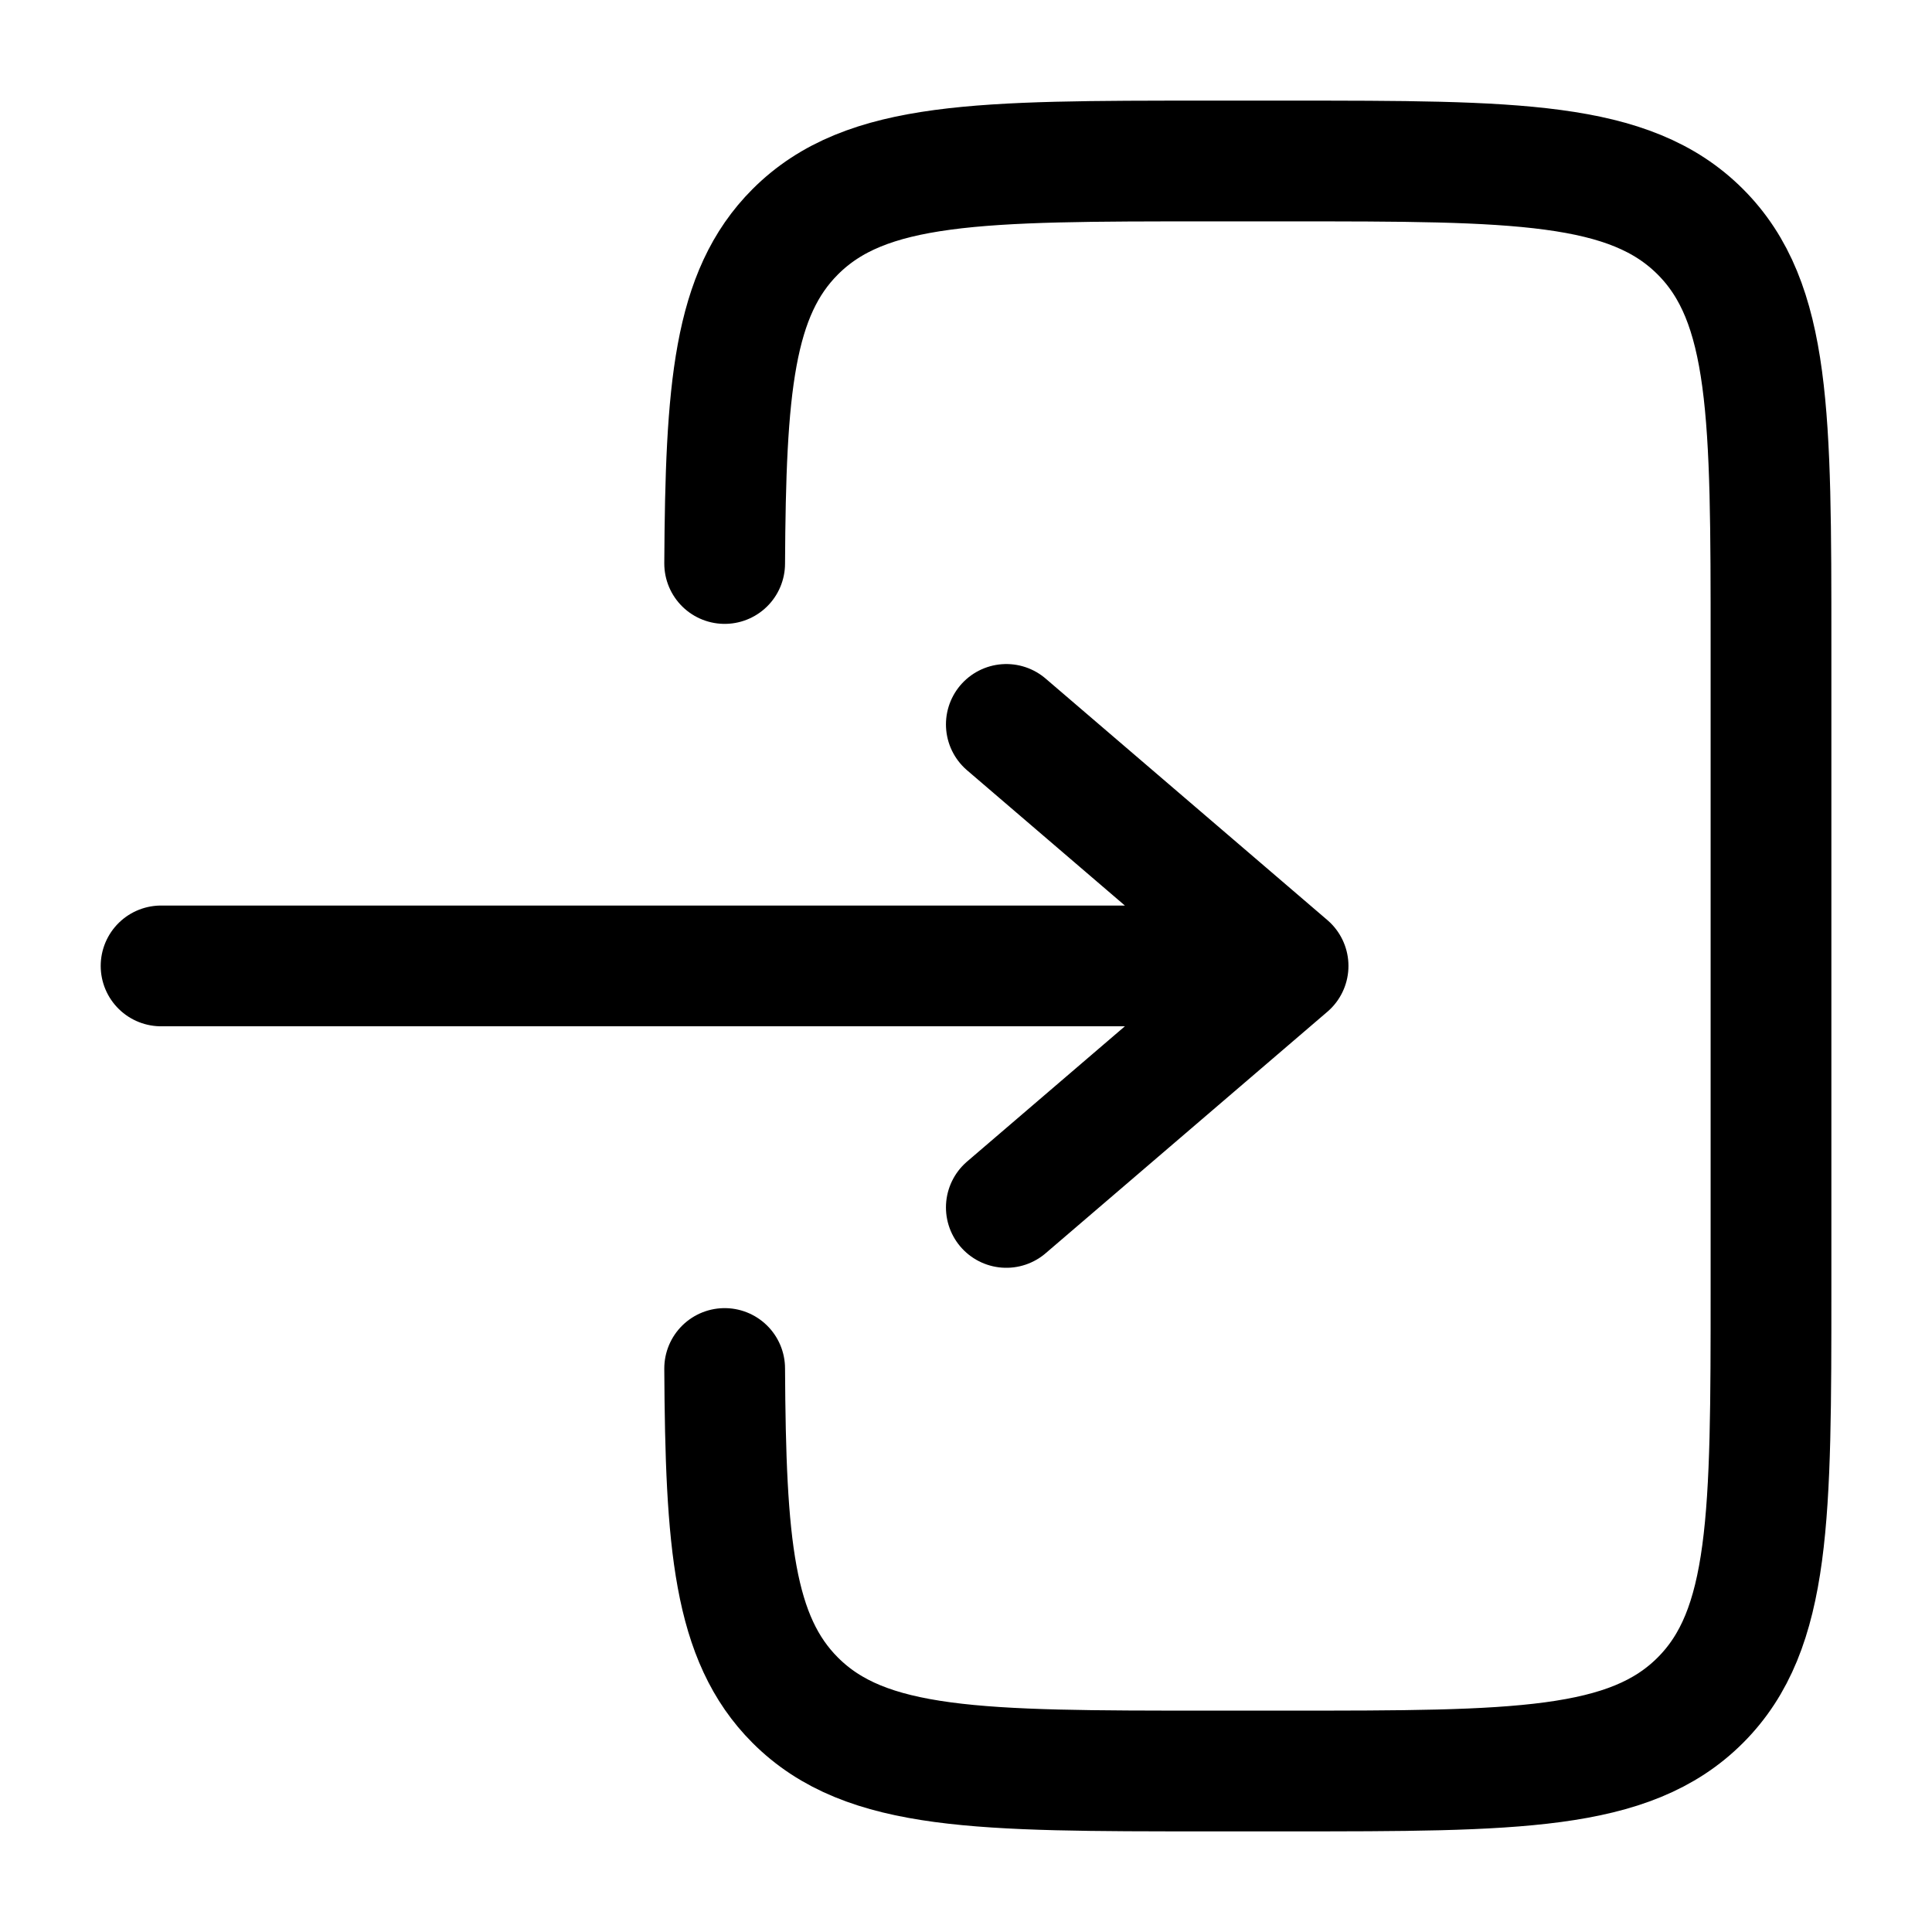
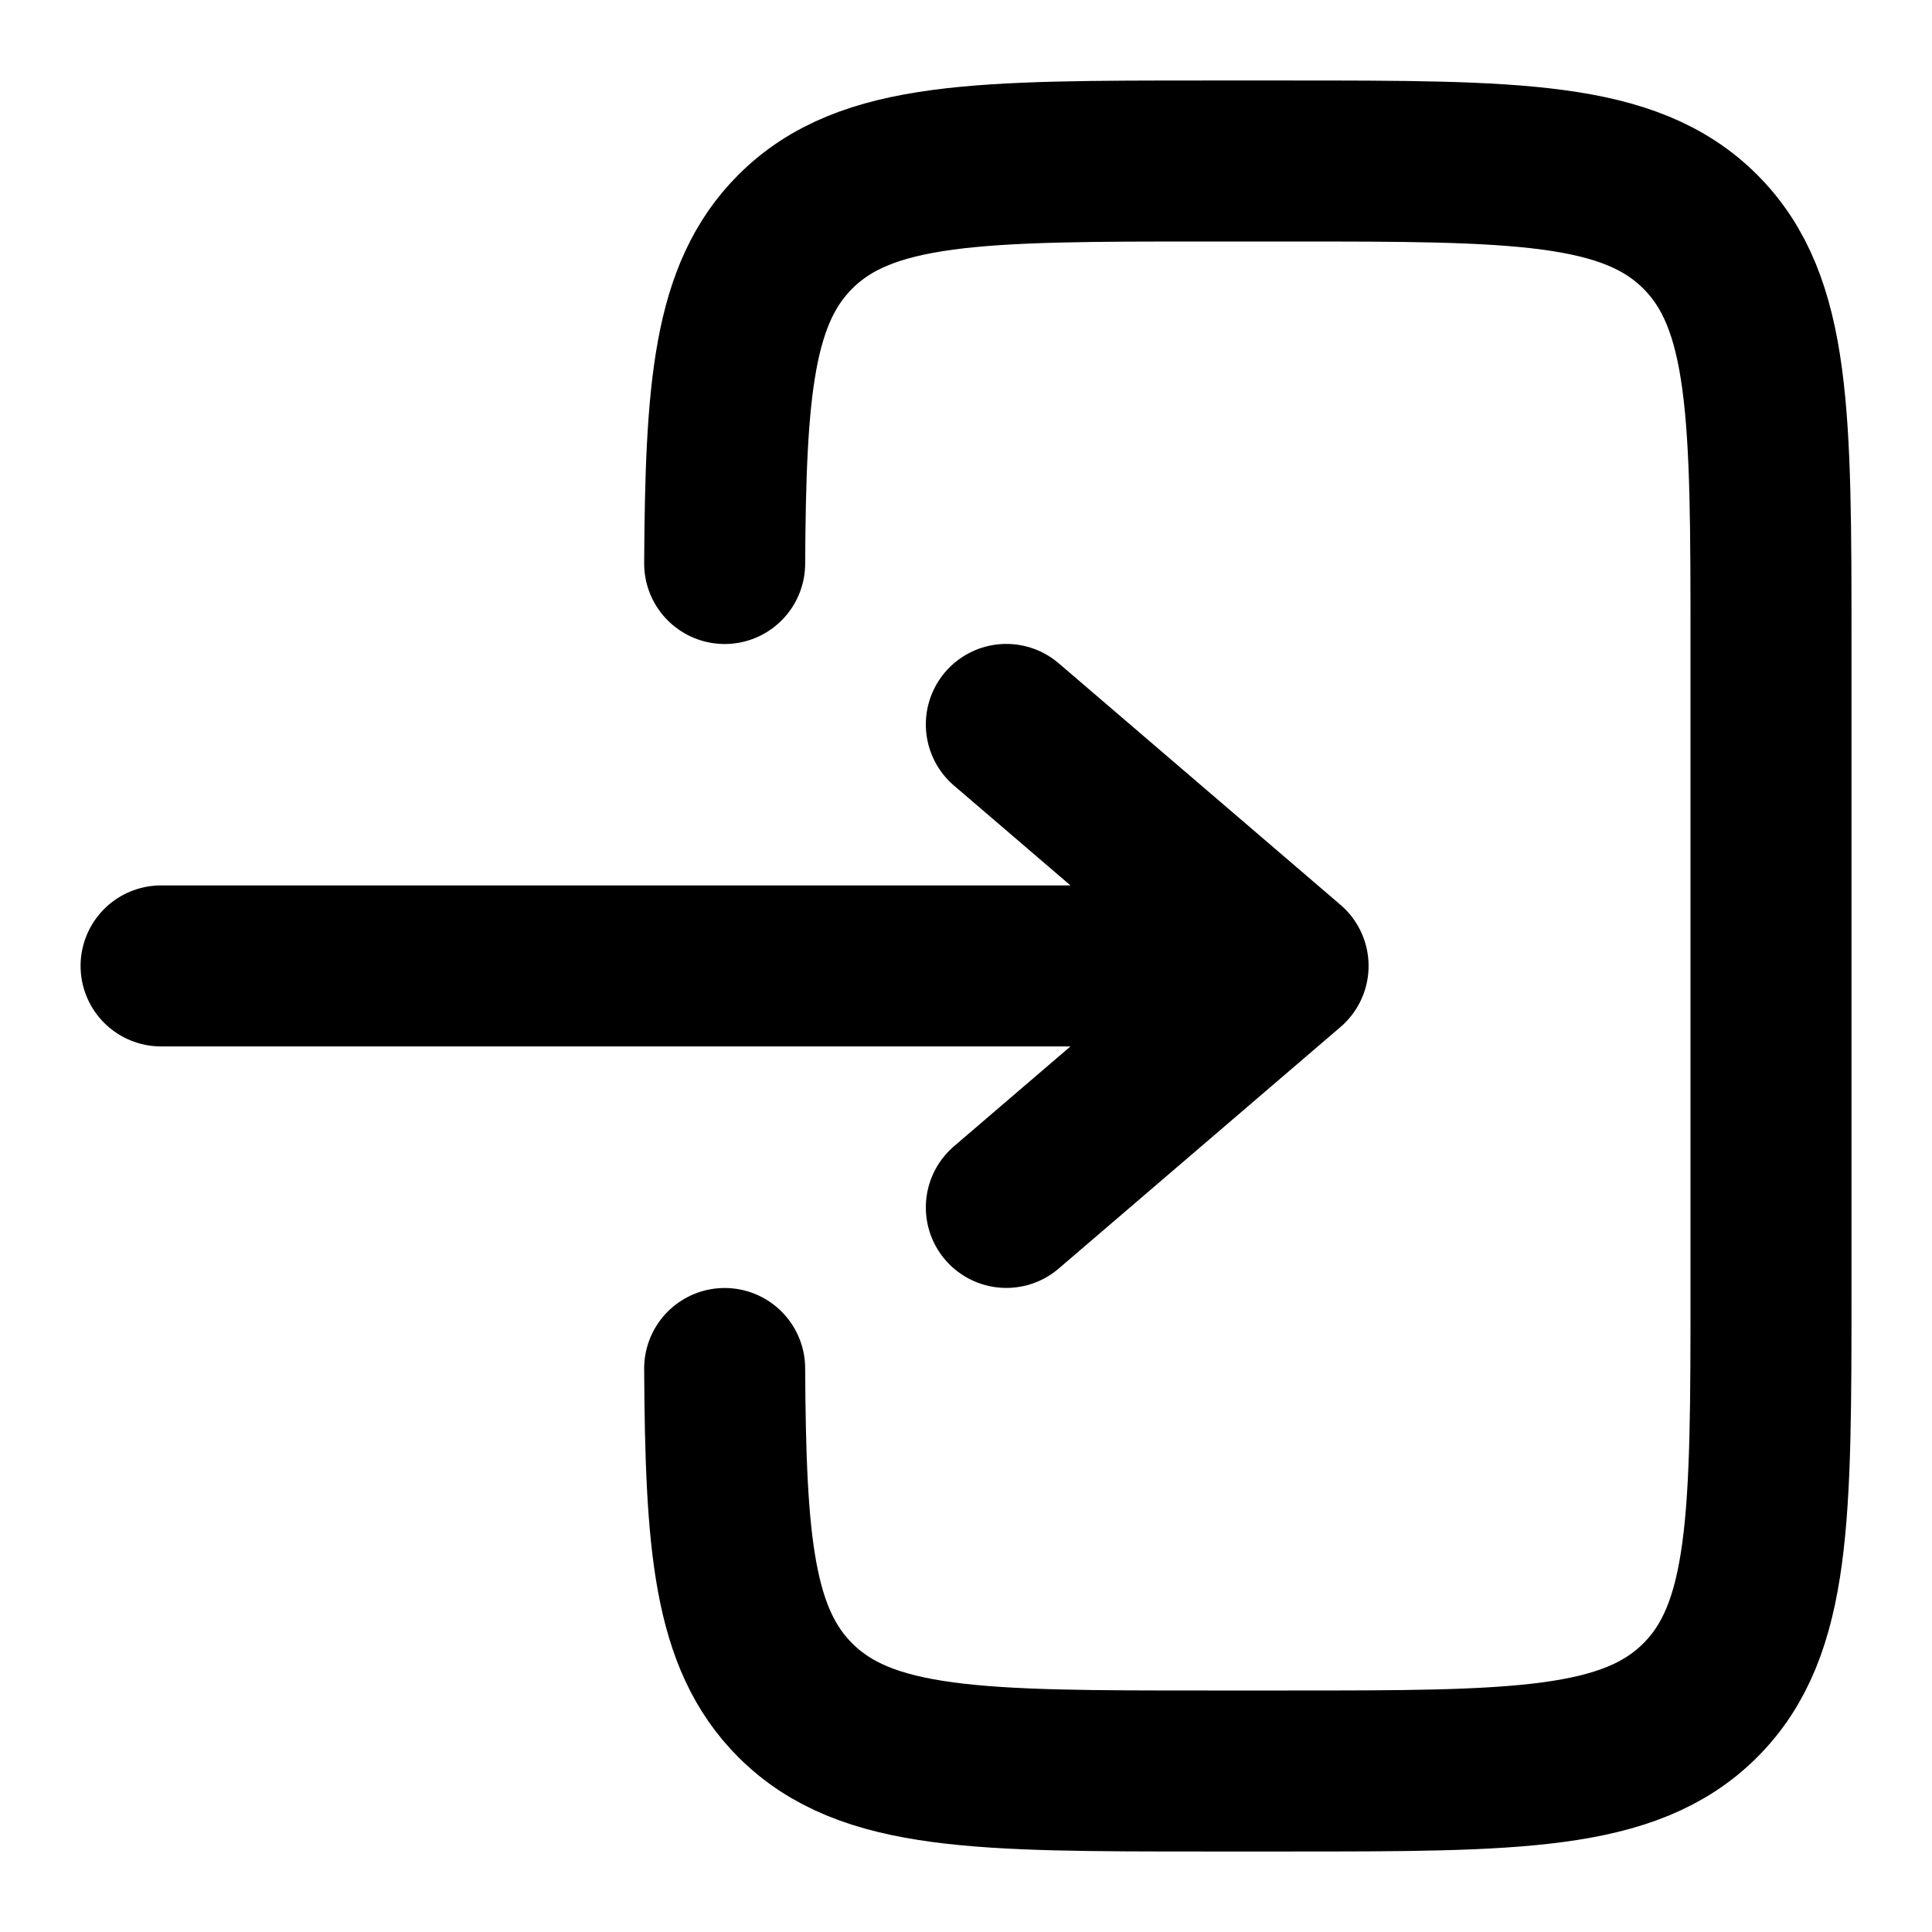
<svg xmlns="http://www.w3.org/2000/svg" width="24" height="24" viewBox="0 0 24 24">
-   <g fill="none" stroke="currentColor" stroke-linecap="round" stroke-width="1.5">
+   <g fill="none" stroke="currentColor" stroke-linecap="round" stroke-width="2">
    <path stroke-linejoin="round" d="M2.001 11.999L16.001 11.999M12.501 14.999L16.001 11.999L12.501 8.999" />
    <path d="M9.002 7C9.014 4.825 9.111 3.647 9.879 2.879C10.758 2 12.172 2 15 2L16 2C18.829 2 20.243 2 21.122 2.879C22 3.757 22 5.172 22 8L22 16C22 18.828 22 20.243 21.122 21.121C20.243 22 18.829 22 16 22H15C12.172 22 10.758 22 9.879 21.121C9.111 20.353 9.014 19.175 9.002 17" />
  </g>
</svg>
